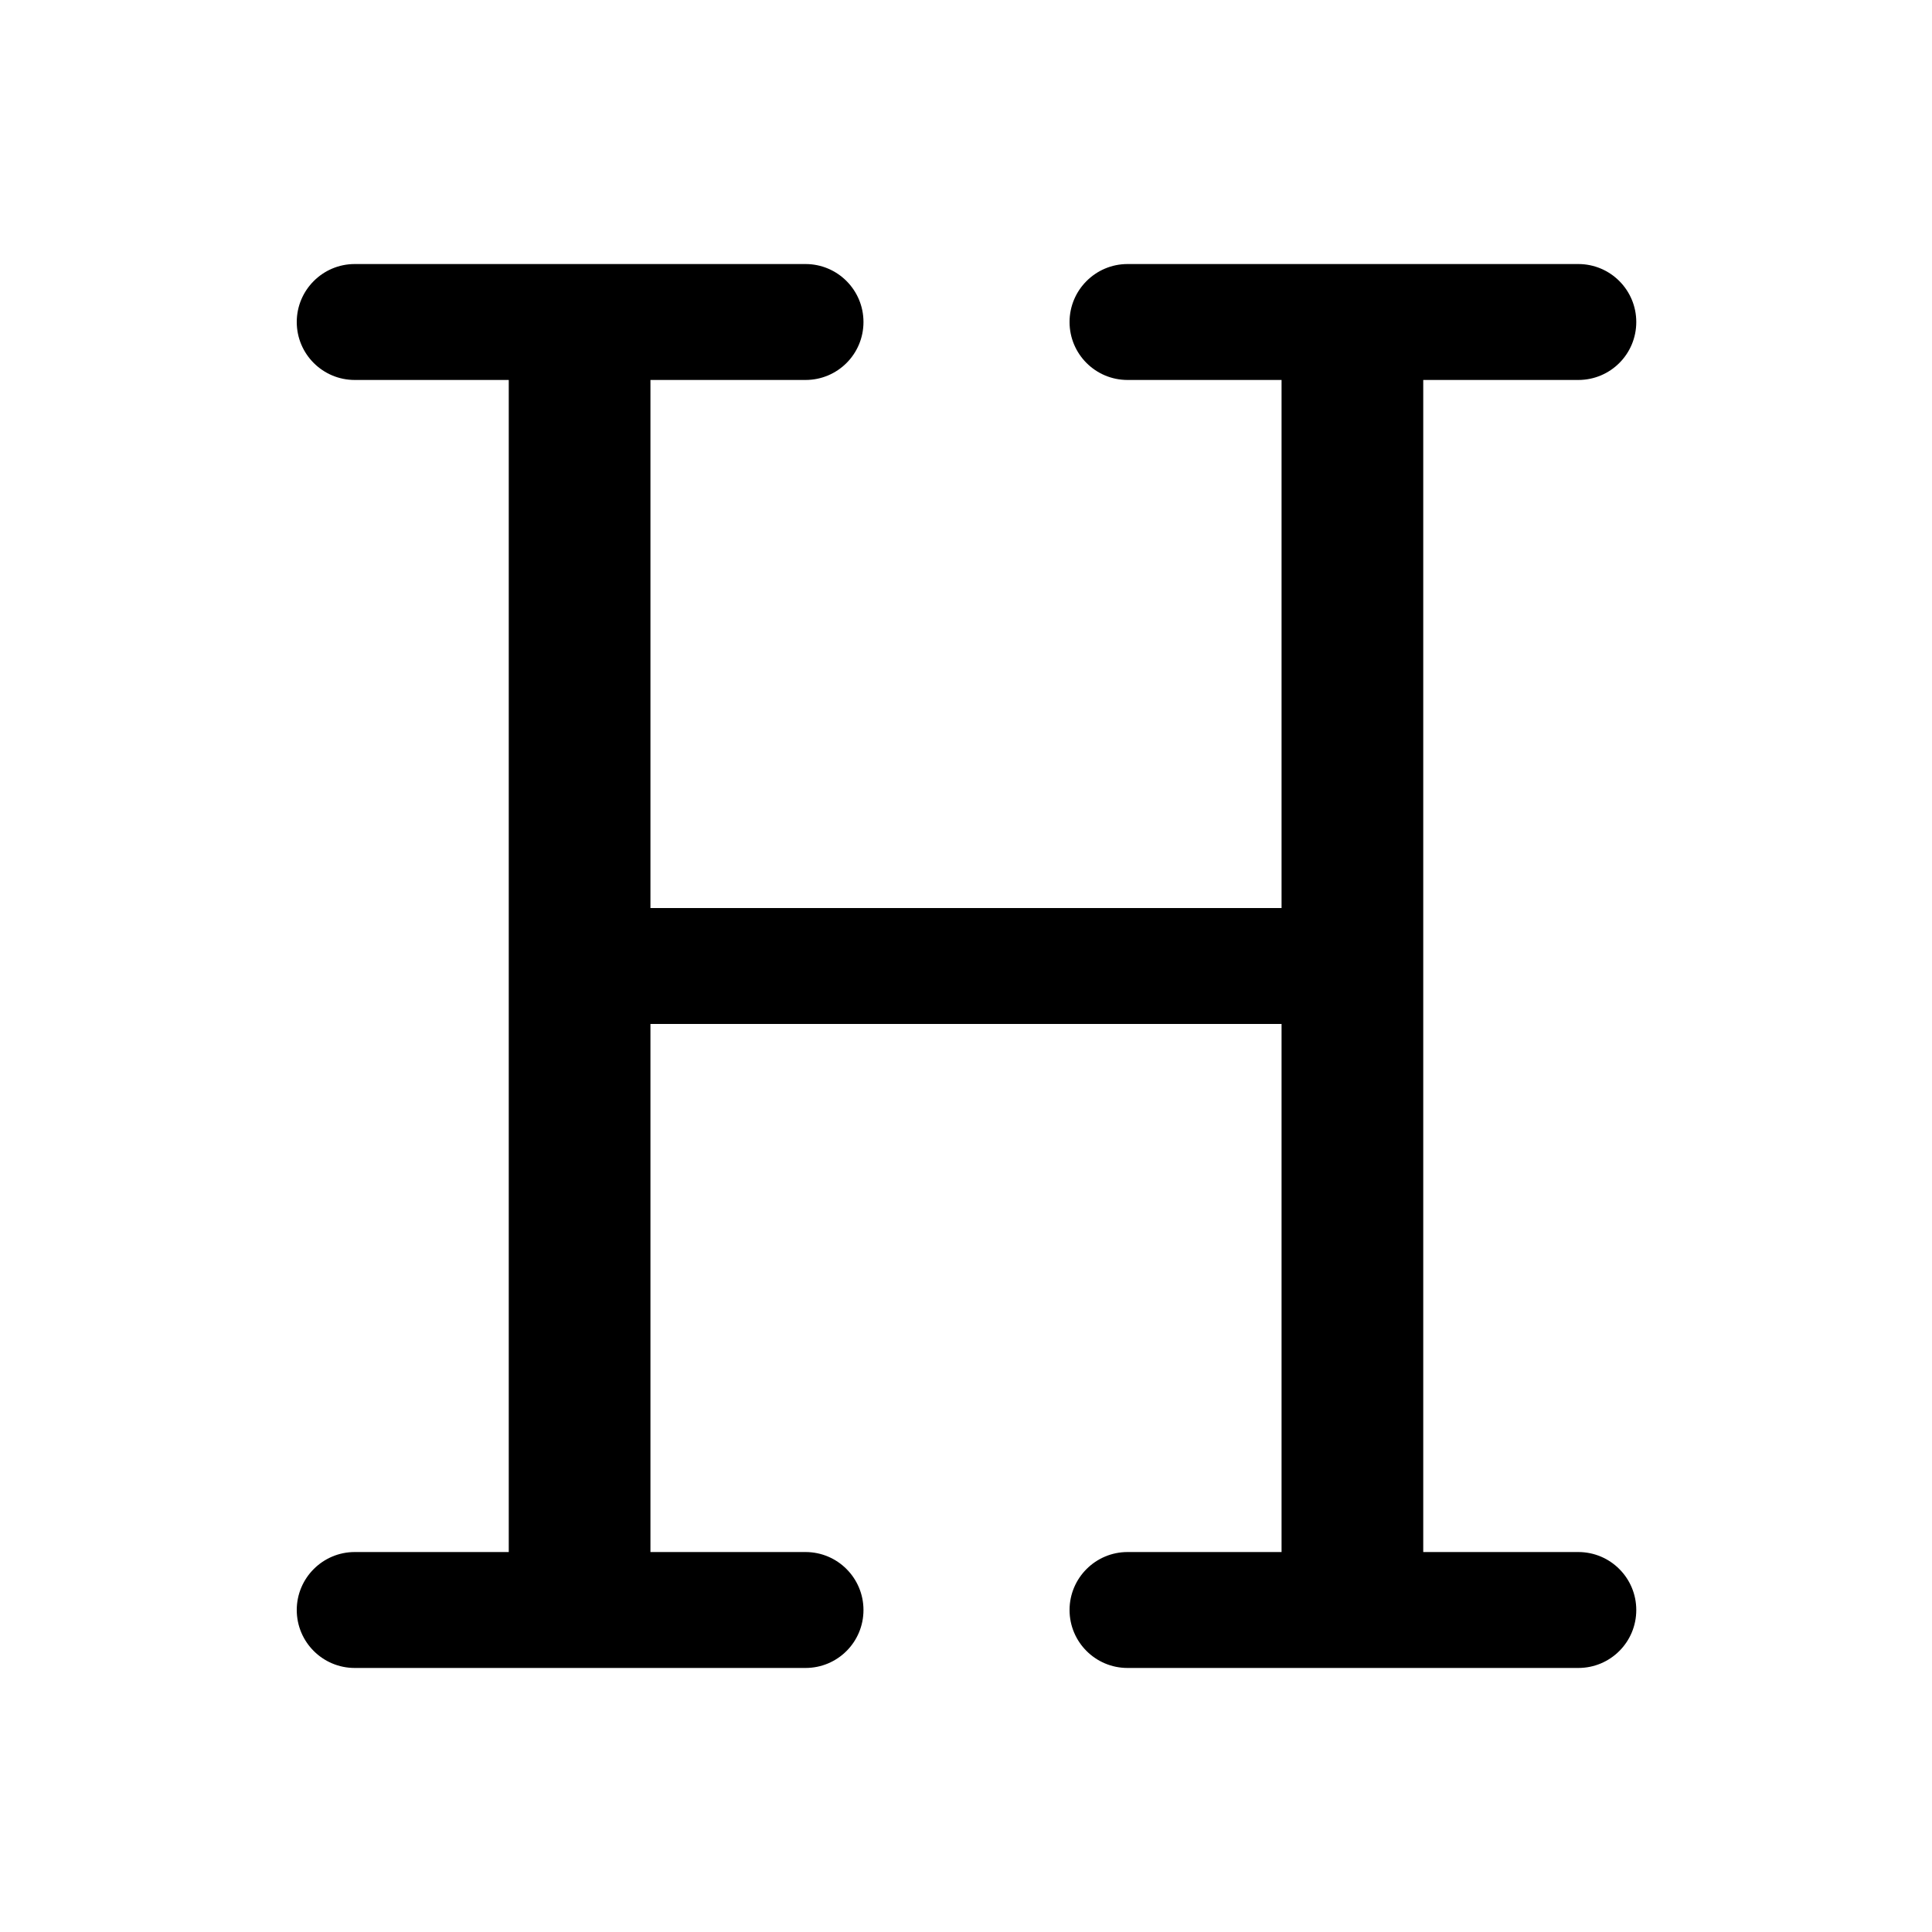
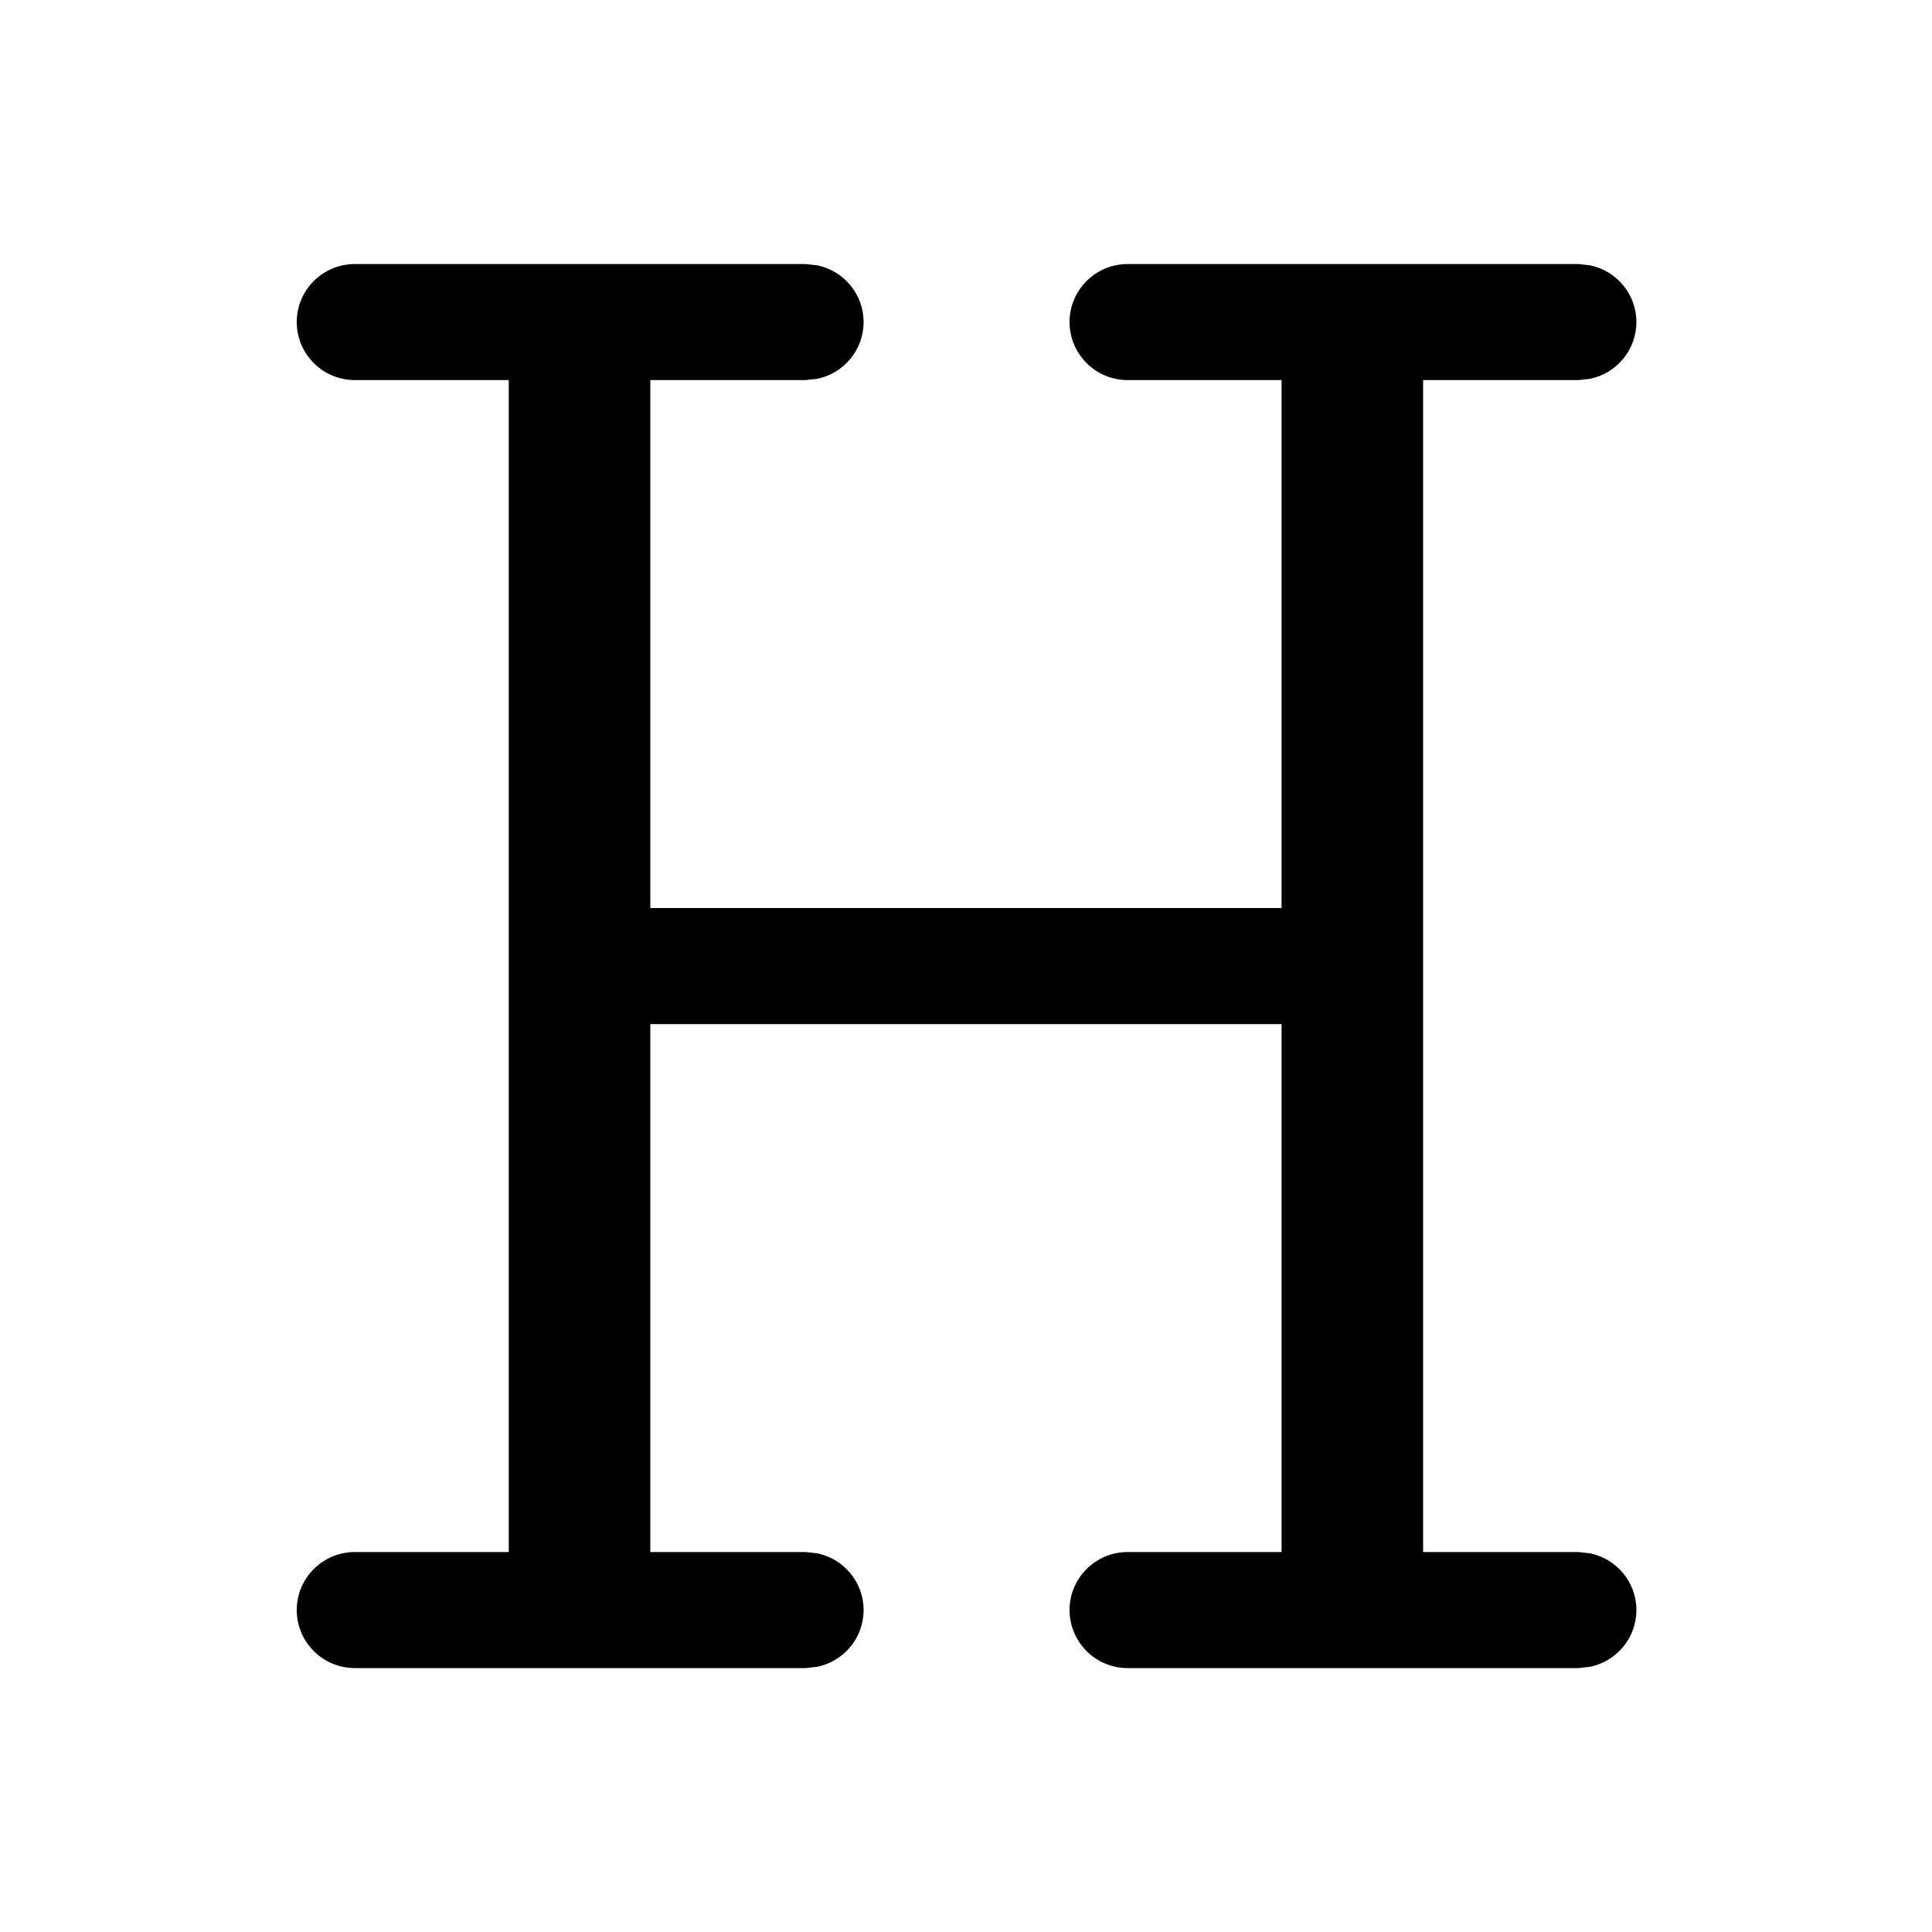
<svg xmlns="http://www.w3.org/2000/svg" width="15" height="15" viewBox="0 0 15 15" fill="none">
-   <path fill-rule="evenodd" clip-rule="evenodd" d="M8.754 2.05C8.506 2.05 8.304 2.252 8.304 2.5C8.304 2.749 8.506 2.95 8.754 2.95H9.95V7.05H5.05V2.95H6.254C6.503 2.95 6.704 2.749 6.704 2.5C6.704 2.252 6.503 2.05 6.254 2.05H2.754C2.506 2.05 2.304 2.252 2.304 2.5C2.304 2.749 2.506 2.95 2.754 2.95H3.95V12.05H2.754C2.506 12.05 2.304 12.252 2.304 12.5C2.304 12.749 2.506 12.95 2.754 12.95H6.254C6.503 12.95 6.704 12.749 6.704 12.5C6.704 12.252 6.503 12.05 6.254 12.05H5.05V7.95H9.95V12.05H8.754C8.506 12.05 8.304 12.252 8.304 12.5C8.304 12.749 8.506 12.95 8.754 12.95H12.254C12.503 12.95 12.704 12.749 12.704 12.5C12.704 12.252 12.503 12.05 12.254 12.05H11.05V2.95H12.254C12.503 2.95 12.704 2.749 12.704 2.5C12.704 2.252 12.503 2.05 12.254 2.05H8.754Z" fill="currentColor" />
+   <path d="M6.345 2.06C6.55 2.102 6.705 2.283 6.705 2.5C6.705 2.718 6.55 2.899 6.345 2.941L6.255 2.951H5.049V7.05H9.95V2.951H8.755C8.506 2.951 8.304 2.749 8.304 2.5C8.304 2.252 8.506 2.05 8.755 2.05H12.255L12.345 2.06C12.55 2.102 12.705 2.283 12.705 2.5C12.705 2.718 12.55 2.899 12.345 2.941L12.255 2.951H11.049V12.05H12.255L12.345 12.06C12.55 12.102 12.705 12.283 12.705 12.5C12.705 12.718 12.55 12.899 12.345 12.941L12.255 12.951H8.755C8.506 12.951 8.304 12.749 8.304 12.5C8.304 12.252 8.506 12.05 8.755 12.05H9.95V7.951H5.049V12.05H6.255L6.345 12.06C6.55 12.102 6.705 12.283 6.705 12.5C6.705 12.718 6.55 12.899 6.345 12.941L6.255 12.951H2.755C2.506 12.951 2.304 12.749 2.304 12.5C2.304 12.252 2.506 12.05 2.755 12.05H3.95V2.951H2.755C2.506 2.951 2.304 2.749 2.304 2.5C2.304 2.252 2.506 2.05 2.755 2.05H6.255L6.345 2.06Z" fill="black" />
</svg>
